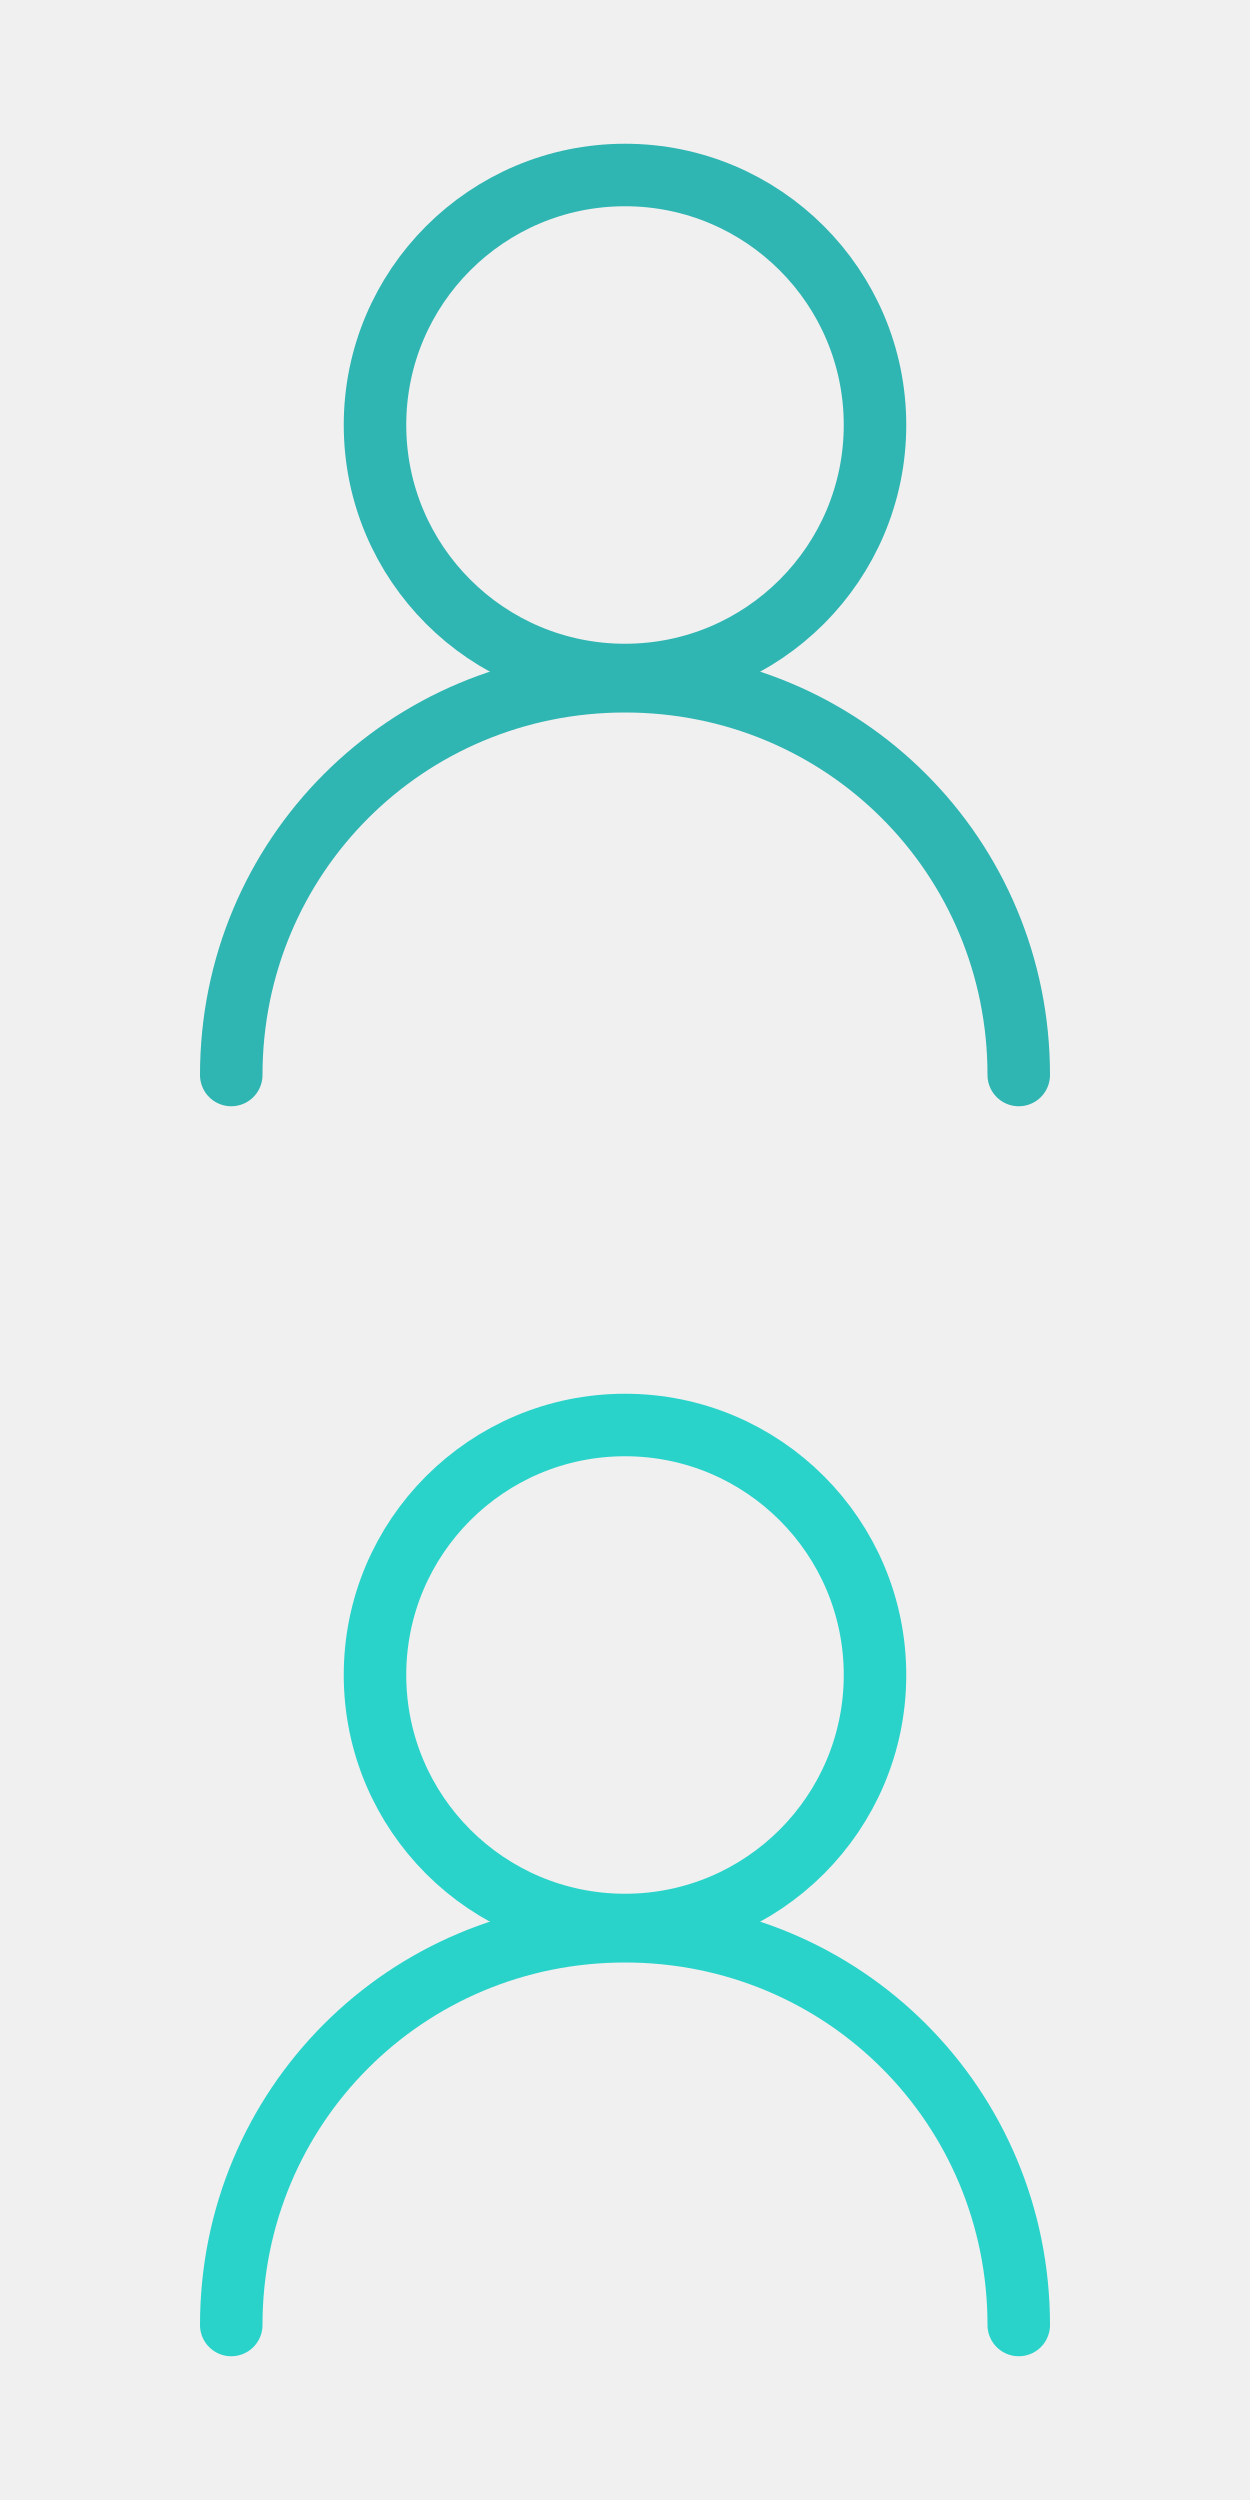
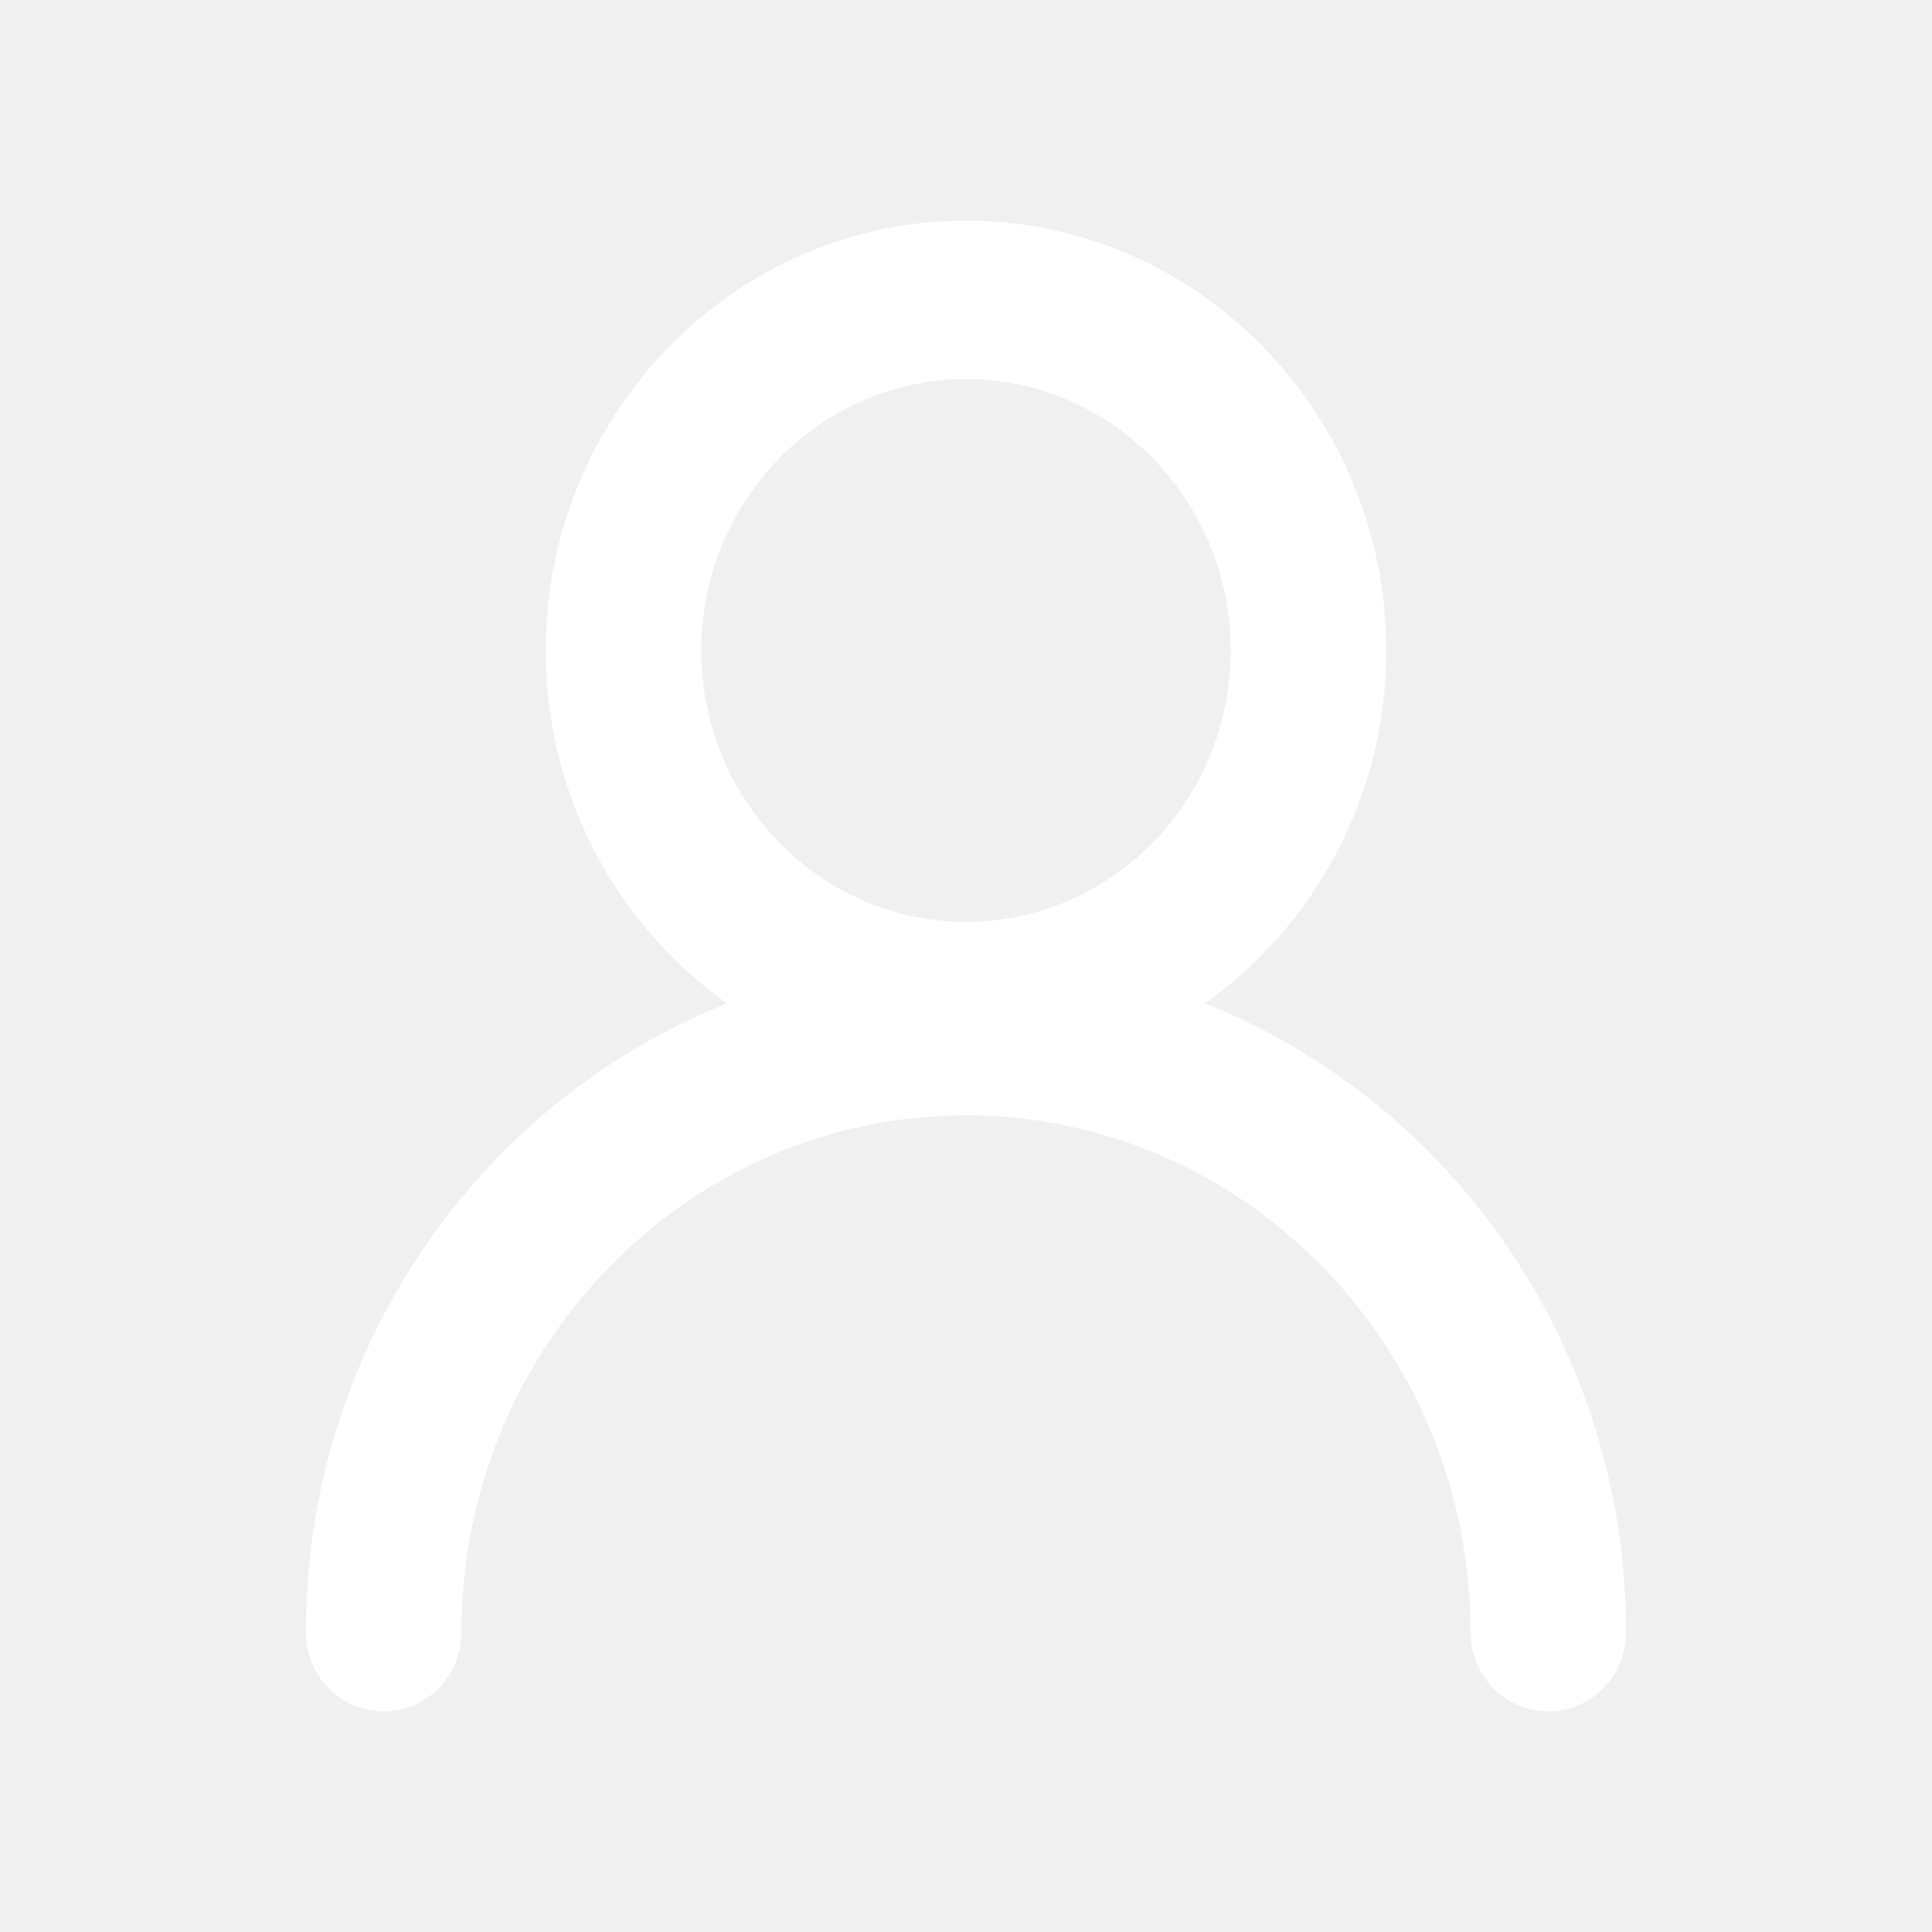
- <svg xmlns="http://www.w3.org/2000/svg" version="1.1" id="Layer_1" x="0px" y="0px" viewBox="0 0 20 40" style="enable-background:new 0 0 20 40;" xml:space="preserve">
-   <style type="text/css">
- 	.st0{fill:none;}
- 	.st1{fill:none;stroke:#2FB5B2;stroke-linecap:round;stroke-linejoin:round;stroke-miterlimit:10;}
- 	.st2{fill:none;stroke:#29D3CA;stroke-linecap:round;stroke-linejoin:round;stroke-miterlimit:10;}
- </style>
-   <rect y="0" class="st0" width="20" height="20" />
-   <g>
-     <circle class="st1" cx="10" cy="6.8" r="4" />
-     <path class="st1" d="M3.7,17.2c0-3.5,2.8-6.3,6.3-6.3s6.3,2.8,6.3,6.3" />
-   </g>
-   <rect y="20" class="st0" width="20" height="20" />
-   <g>
-     <circle class="st2" cx="10" cy="26.8" r="4" />
-     <path class="st2" d="M3.7,37.2c0-3.5,2.8-6.3,6.3-6.3s6.3,2.8,6.3,6.3" />
-   </g>
+ <svg xmlns="http://www.w3.org/2000/svg" width="24" height="24" viewBox="0 0 24 24" fill="none">
+   <path d="M6.879 8.08C6.879 9.932 7.824 11.554 9.245 12.489C6.132 13.648 3.9 16.7 3.9 20.275C3.9 20.764 4.283 21.159 4.766 21.159C5.249 21.159 5.632 20.764 5.632 20.275C5.632 16.678 8.491 13.755 12 13.755C15.509 13.755 18.368 16.678 18.368 20.275C18.368 20.764 18.751 21.159 19.234 21.159C19.717 21.159 20.1 20.764 20.1 20.275C20.1 16.7 17.868 13.648 14.755 12.489C16.176 11.554 17.121 9.932 17.121 8.08C17.121 5.197 14.823 2.841 12 2.841C9.177 2.841 6.879 5.197 6.879 8.08ZM12 4.609C13.866 4.609 15.389 6.165 15.389 8.08C15.389 9.996 13.866 11.552 12 11.552C10.134 11.552 8.611 9.996 8.611 8.08C8.611 6.165 10.134 4.609 12 4.609Z" fill="white" stroke="white" stroke-width="0.2" />
</svg>
